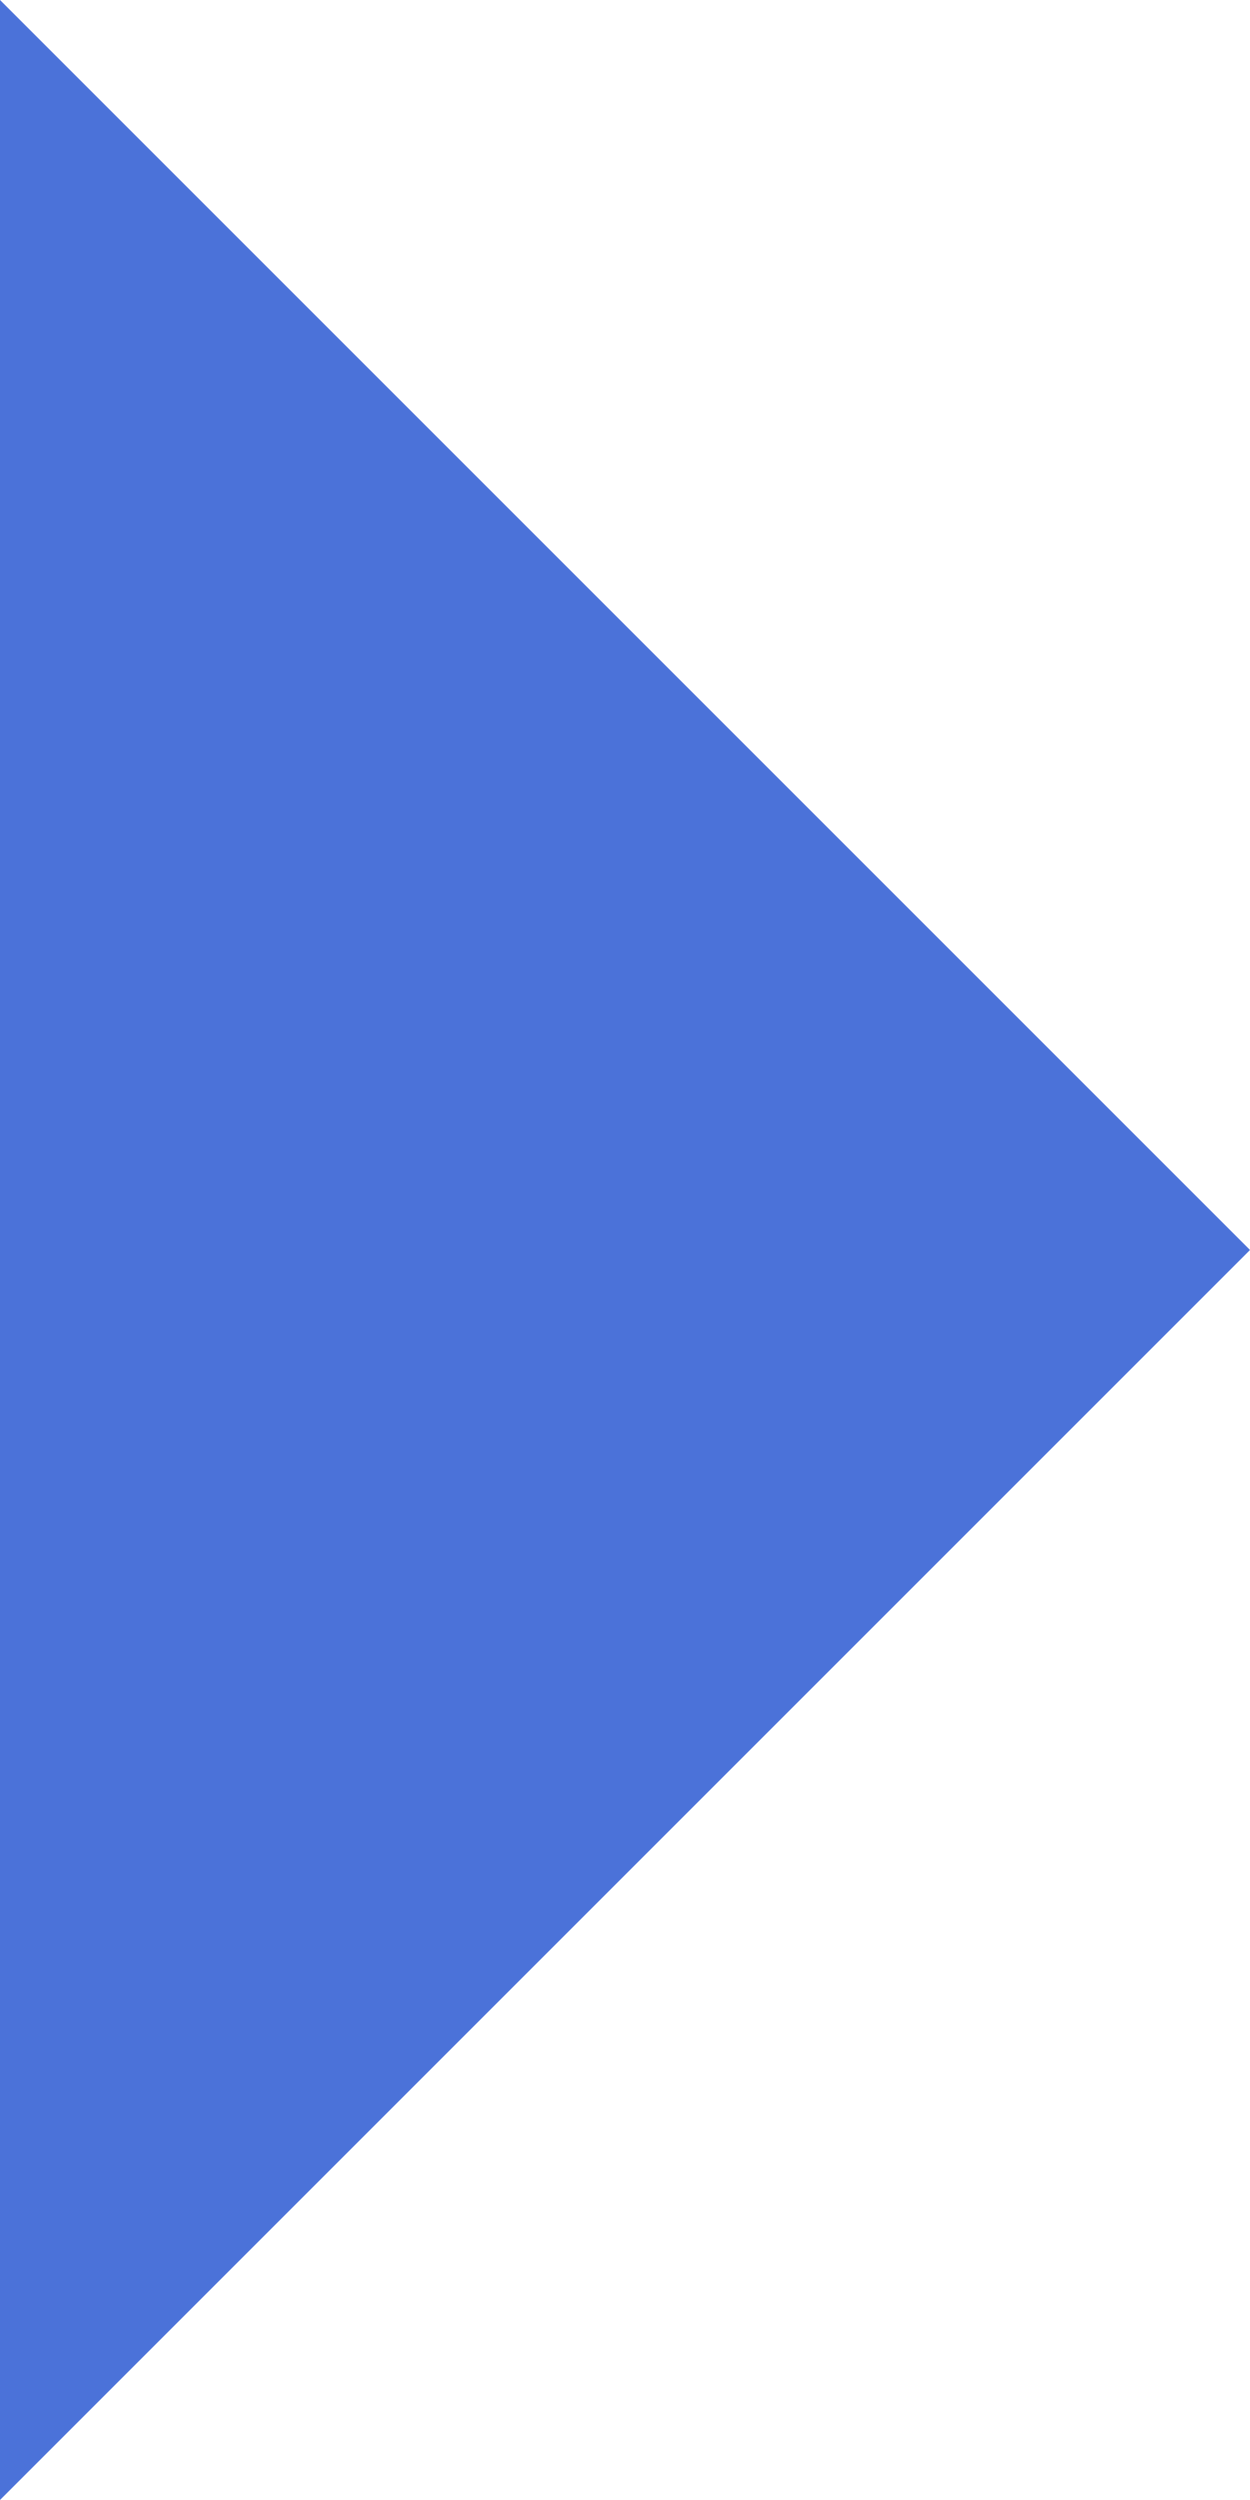
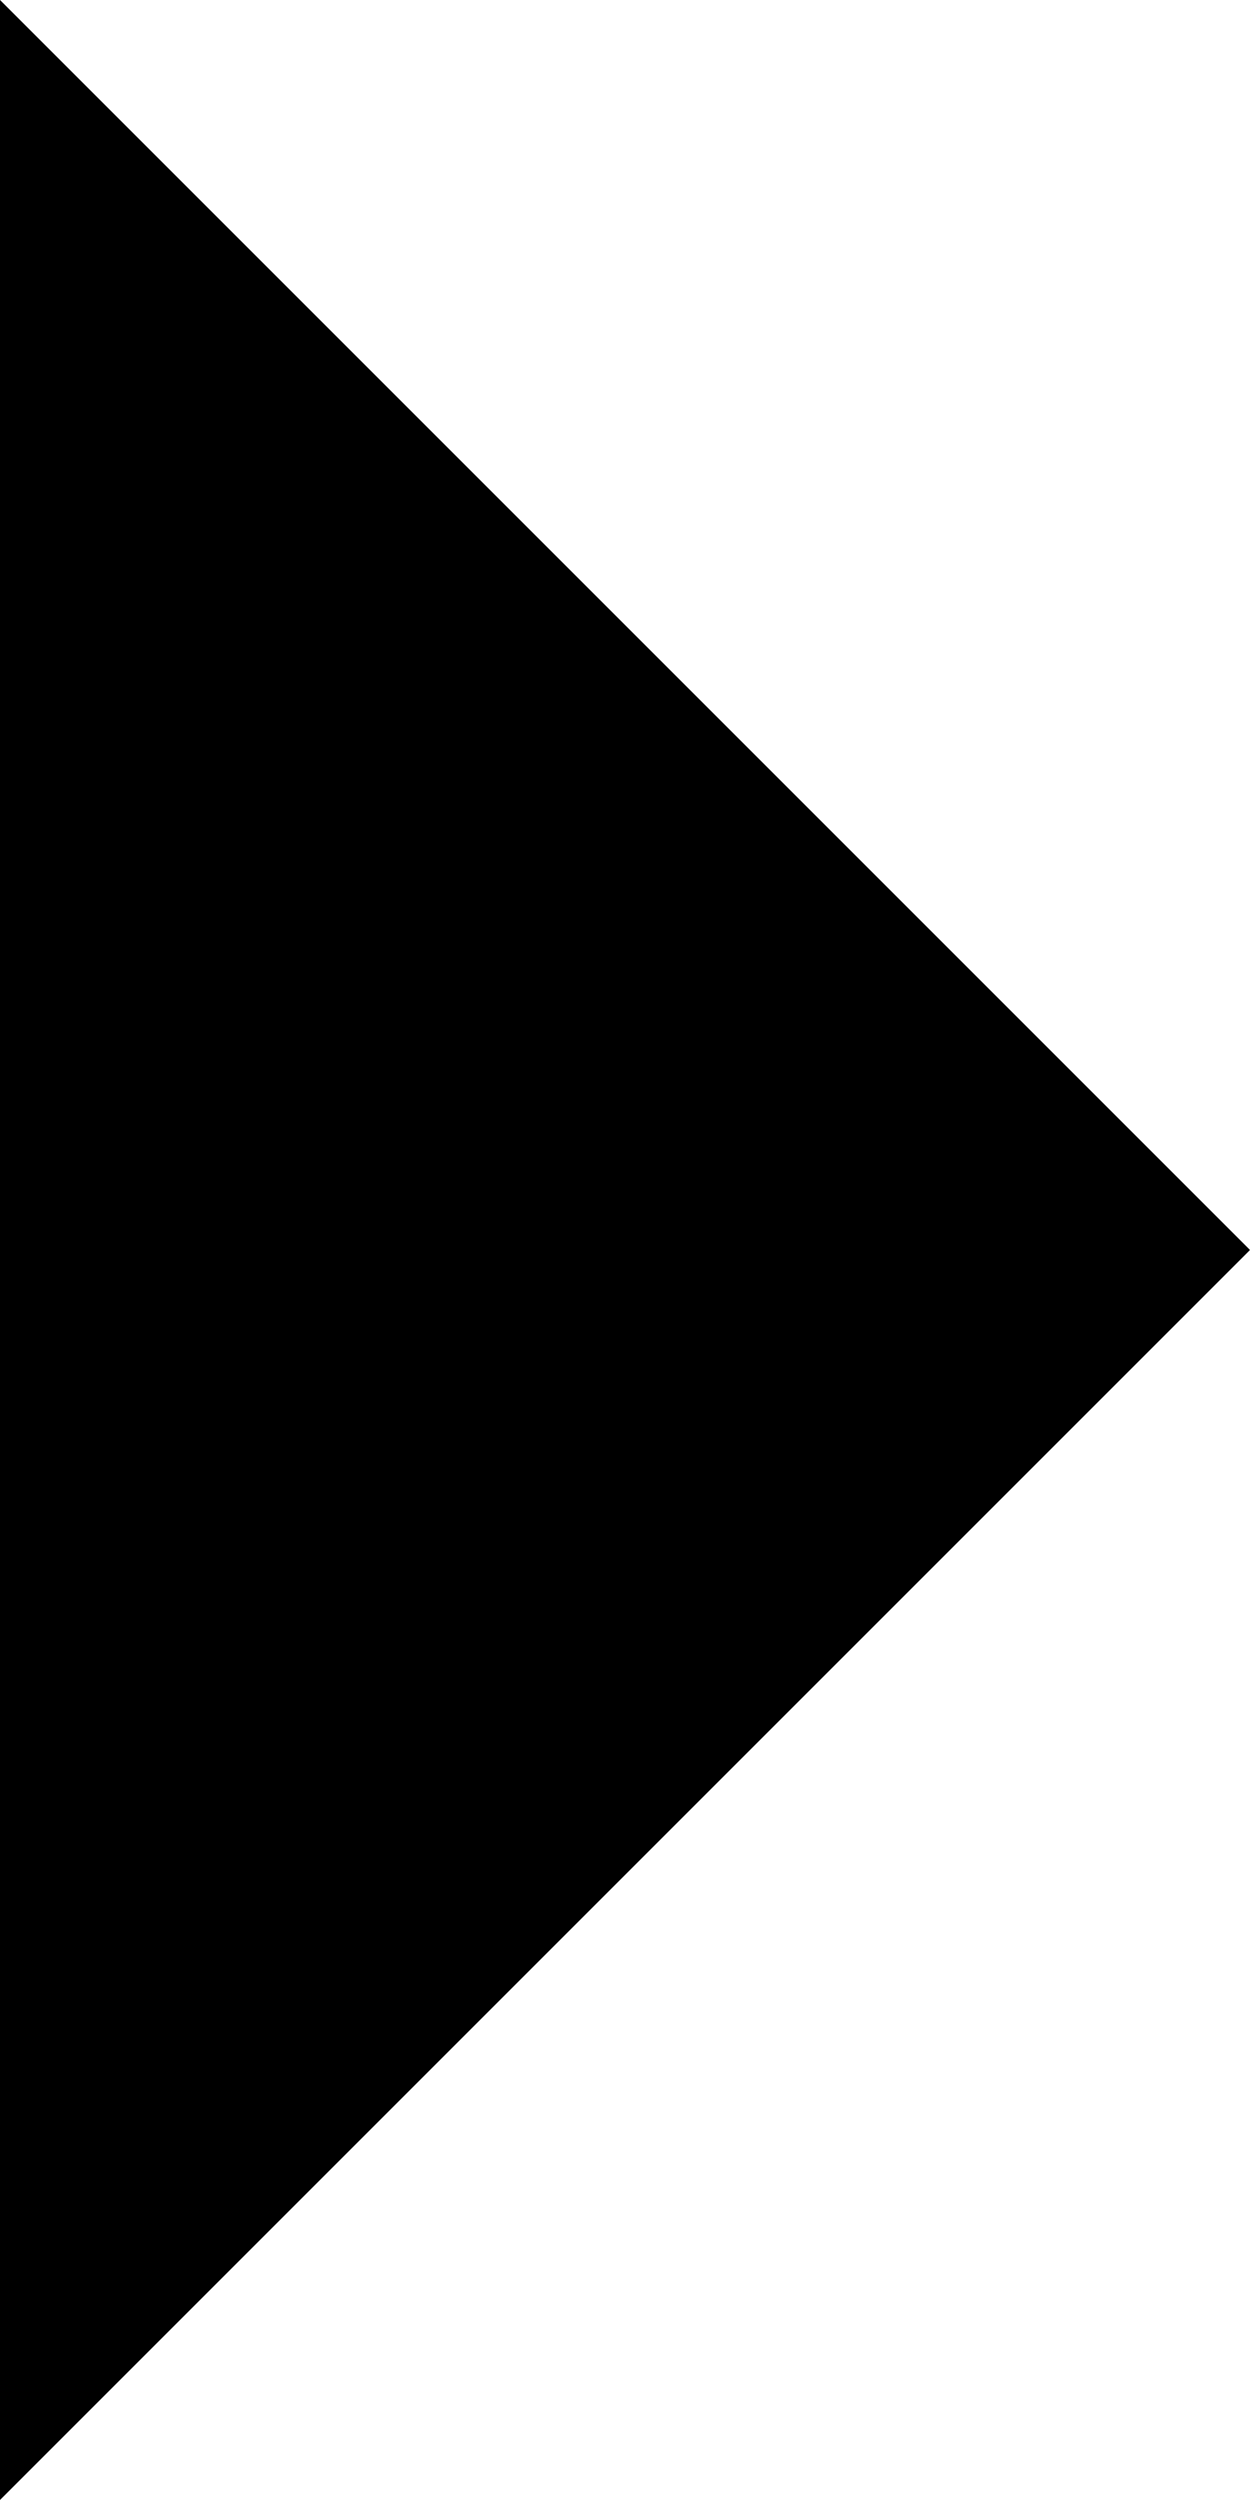
<svg viewBox="0 0 10 20" version="1.1">
  <g id="Page-1" stroke="none" stroke-width="1" fill="none" fill-rule="evenodd">
    <g id="Symposium_Landing" transform="translate(-1114, -550)">
-       <rect id="Rectangle-Copy-2" stroke="#4B72D9" x="1075.5" y="528.5" width="232" height="65" rx="6" />
-       <polygon id="Rectangle-2" fill="#4B72D9" points="1114 550 1124 560 1114 570" />
+       <rect id="Rectangle-Copy-2" stroke="currentColor" x="1075.5" y="528.5" width="232" height="65" rx="6" />
+       <polygon id="Rectangle-2" fill="currentColor" points="1114 550 1124 560 1114 570" />
    </g>
  </g>
</svg>
